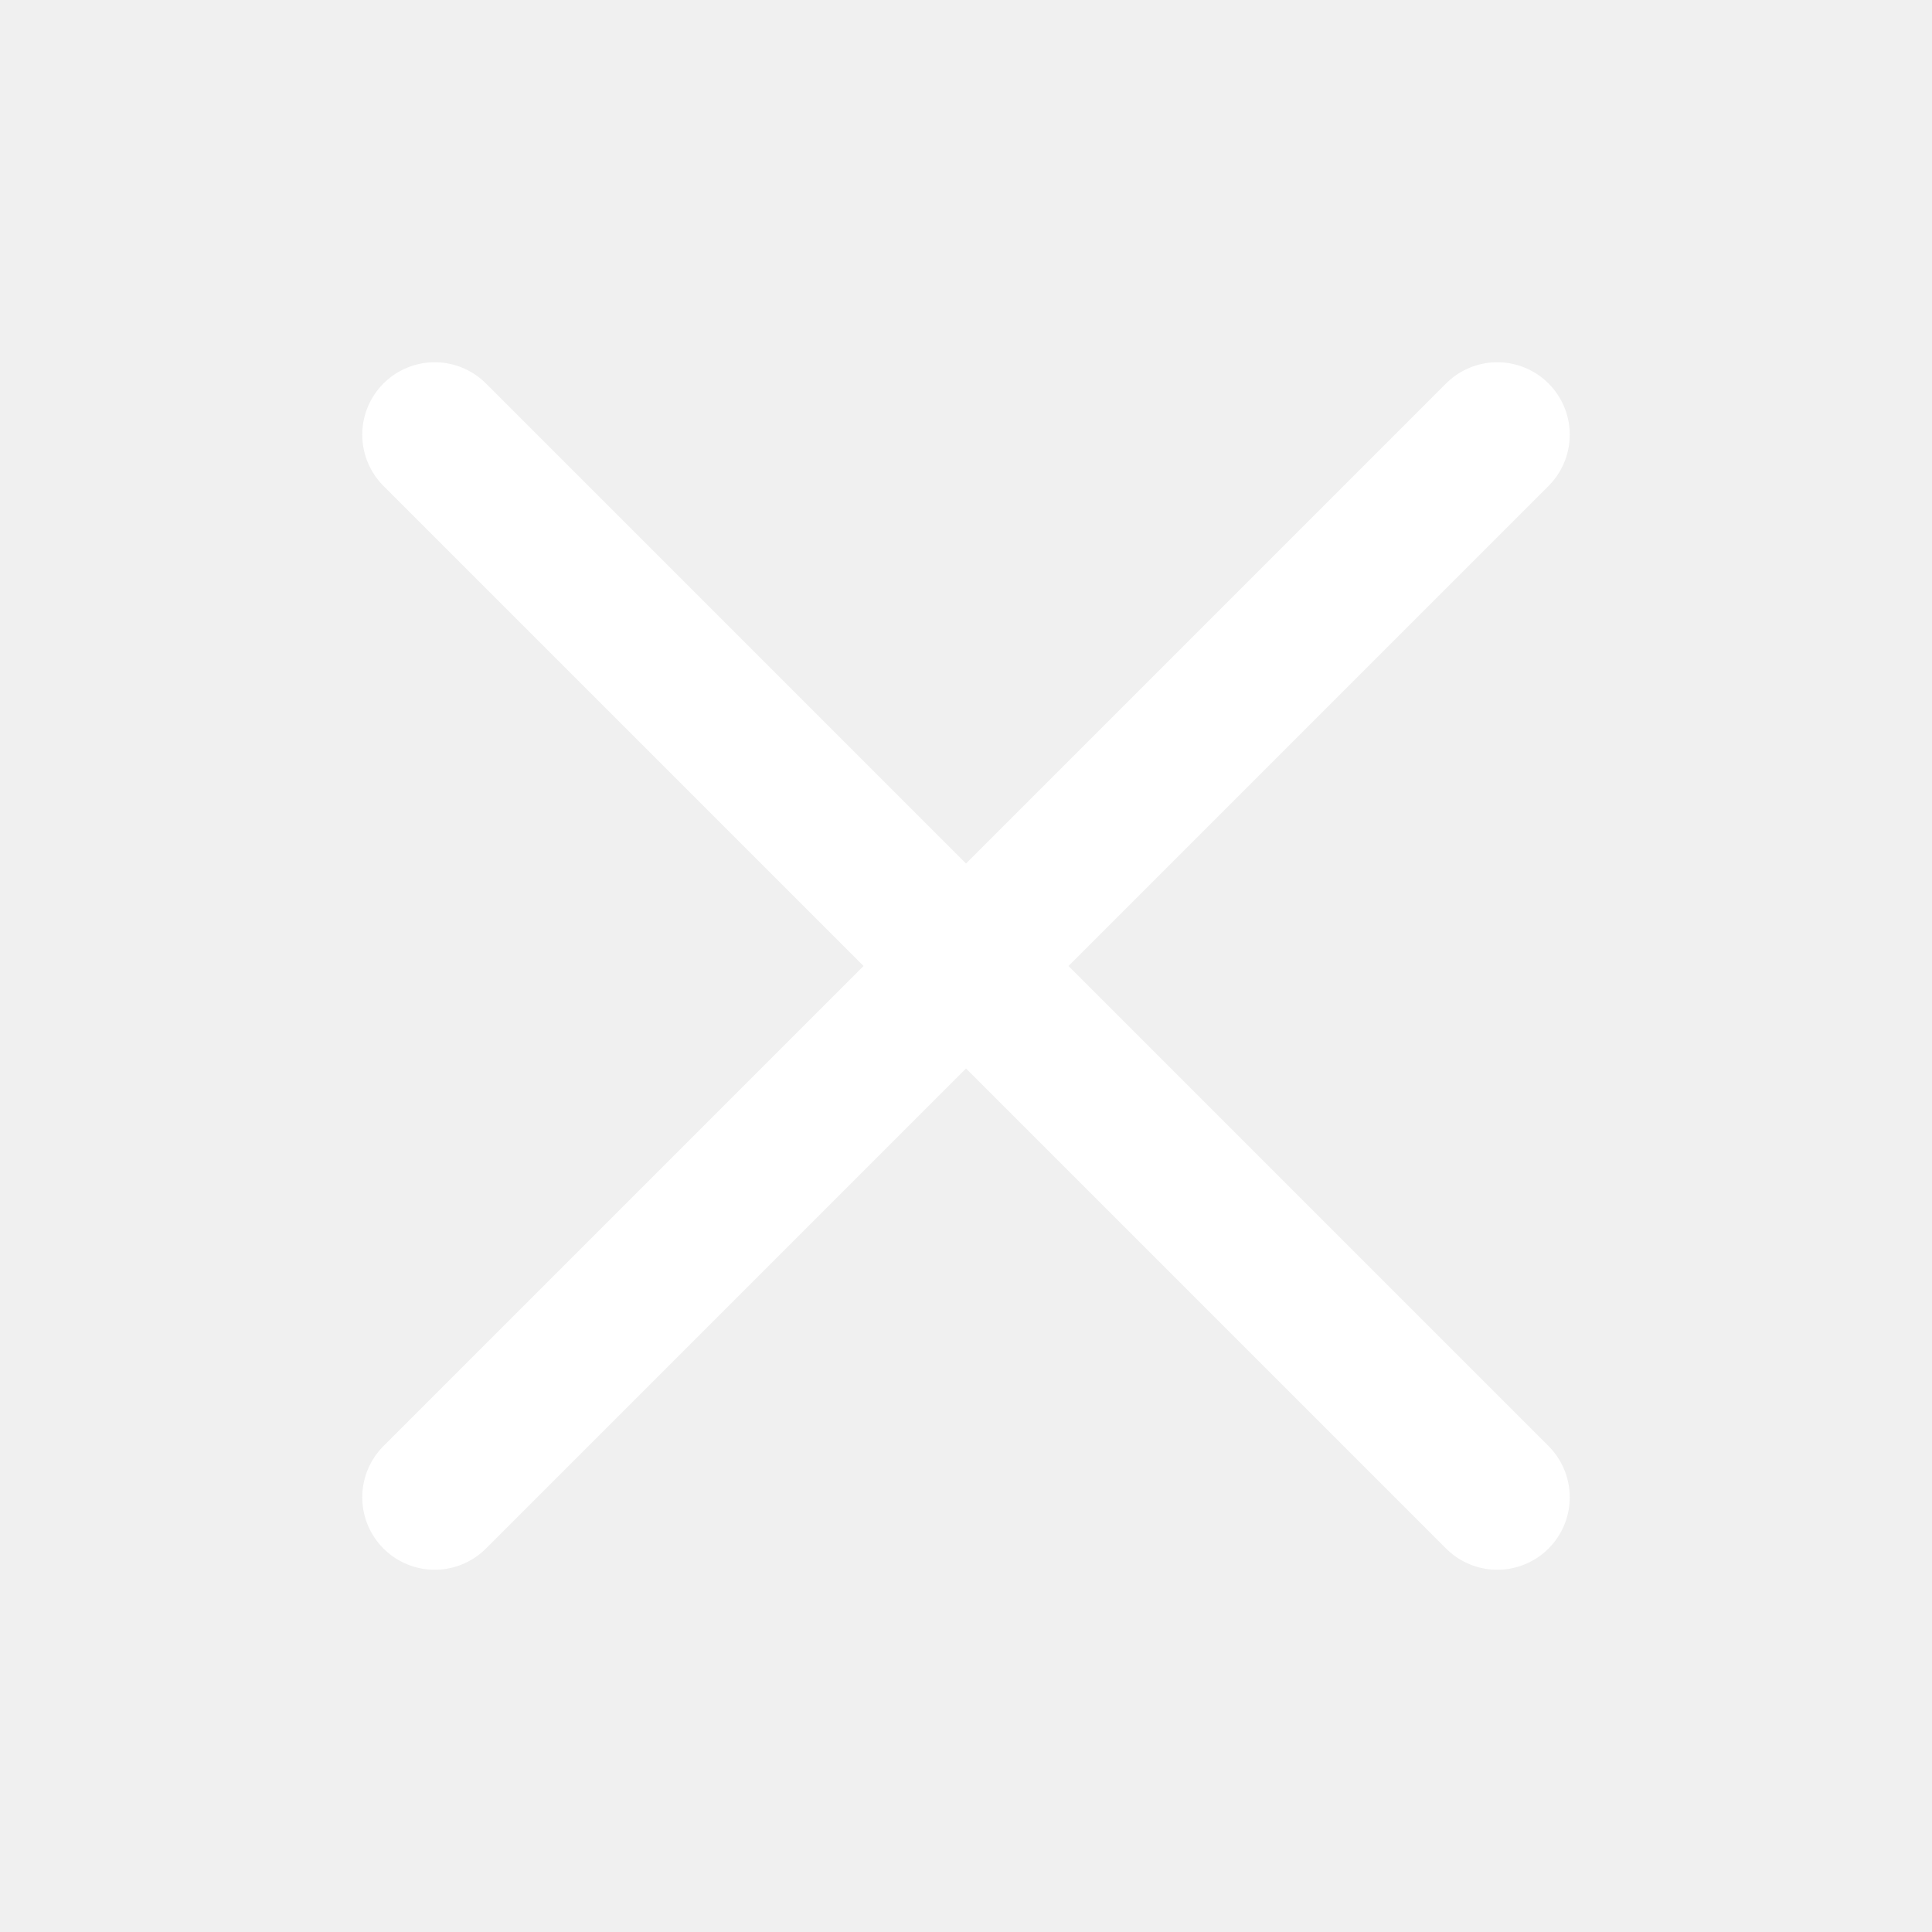
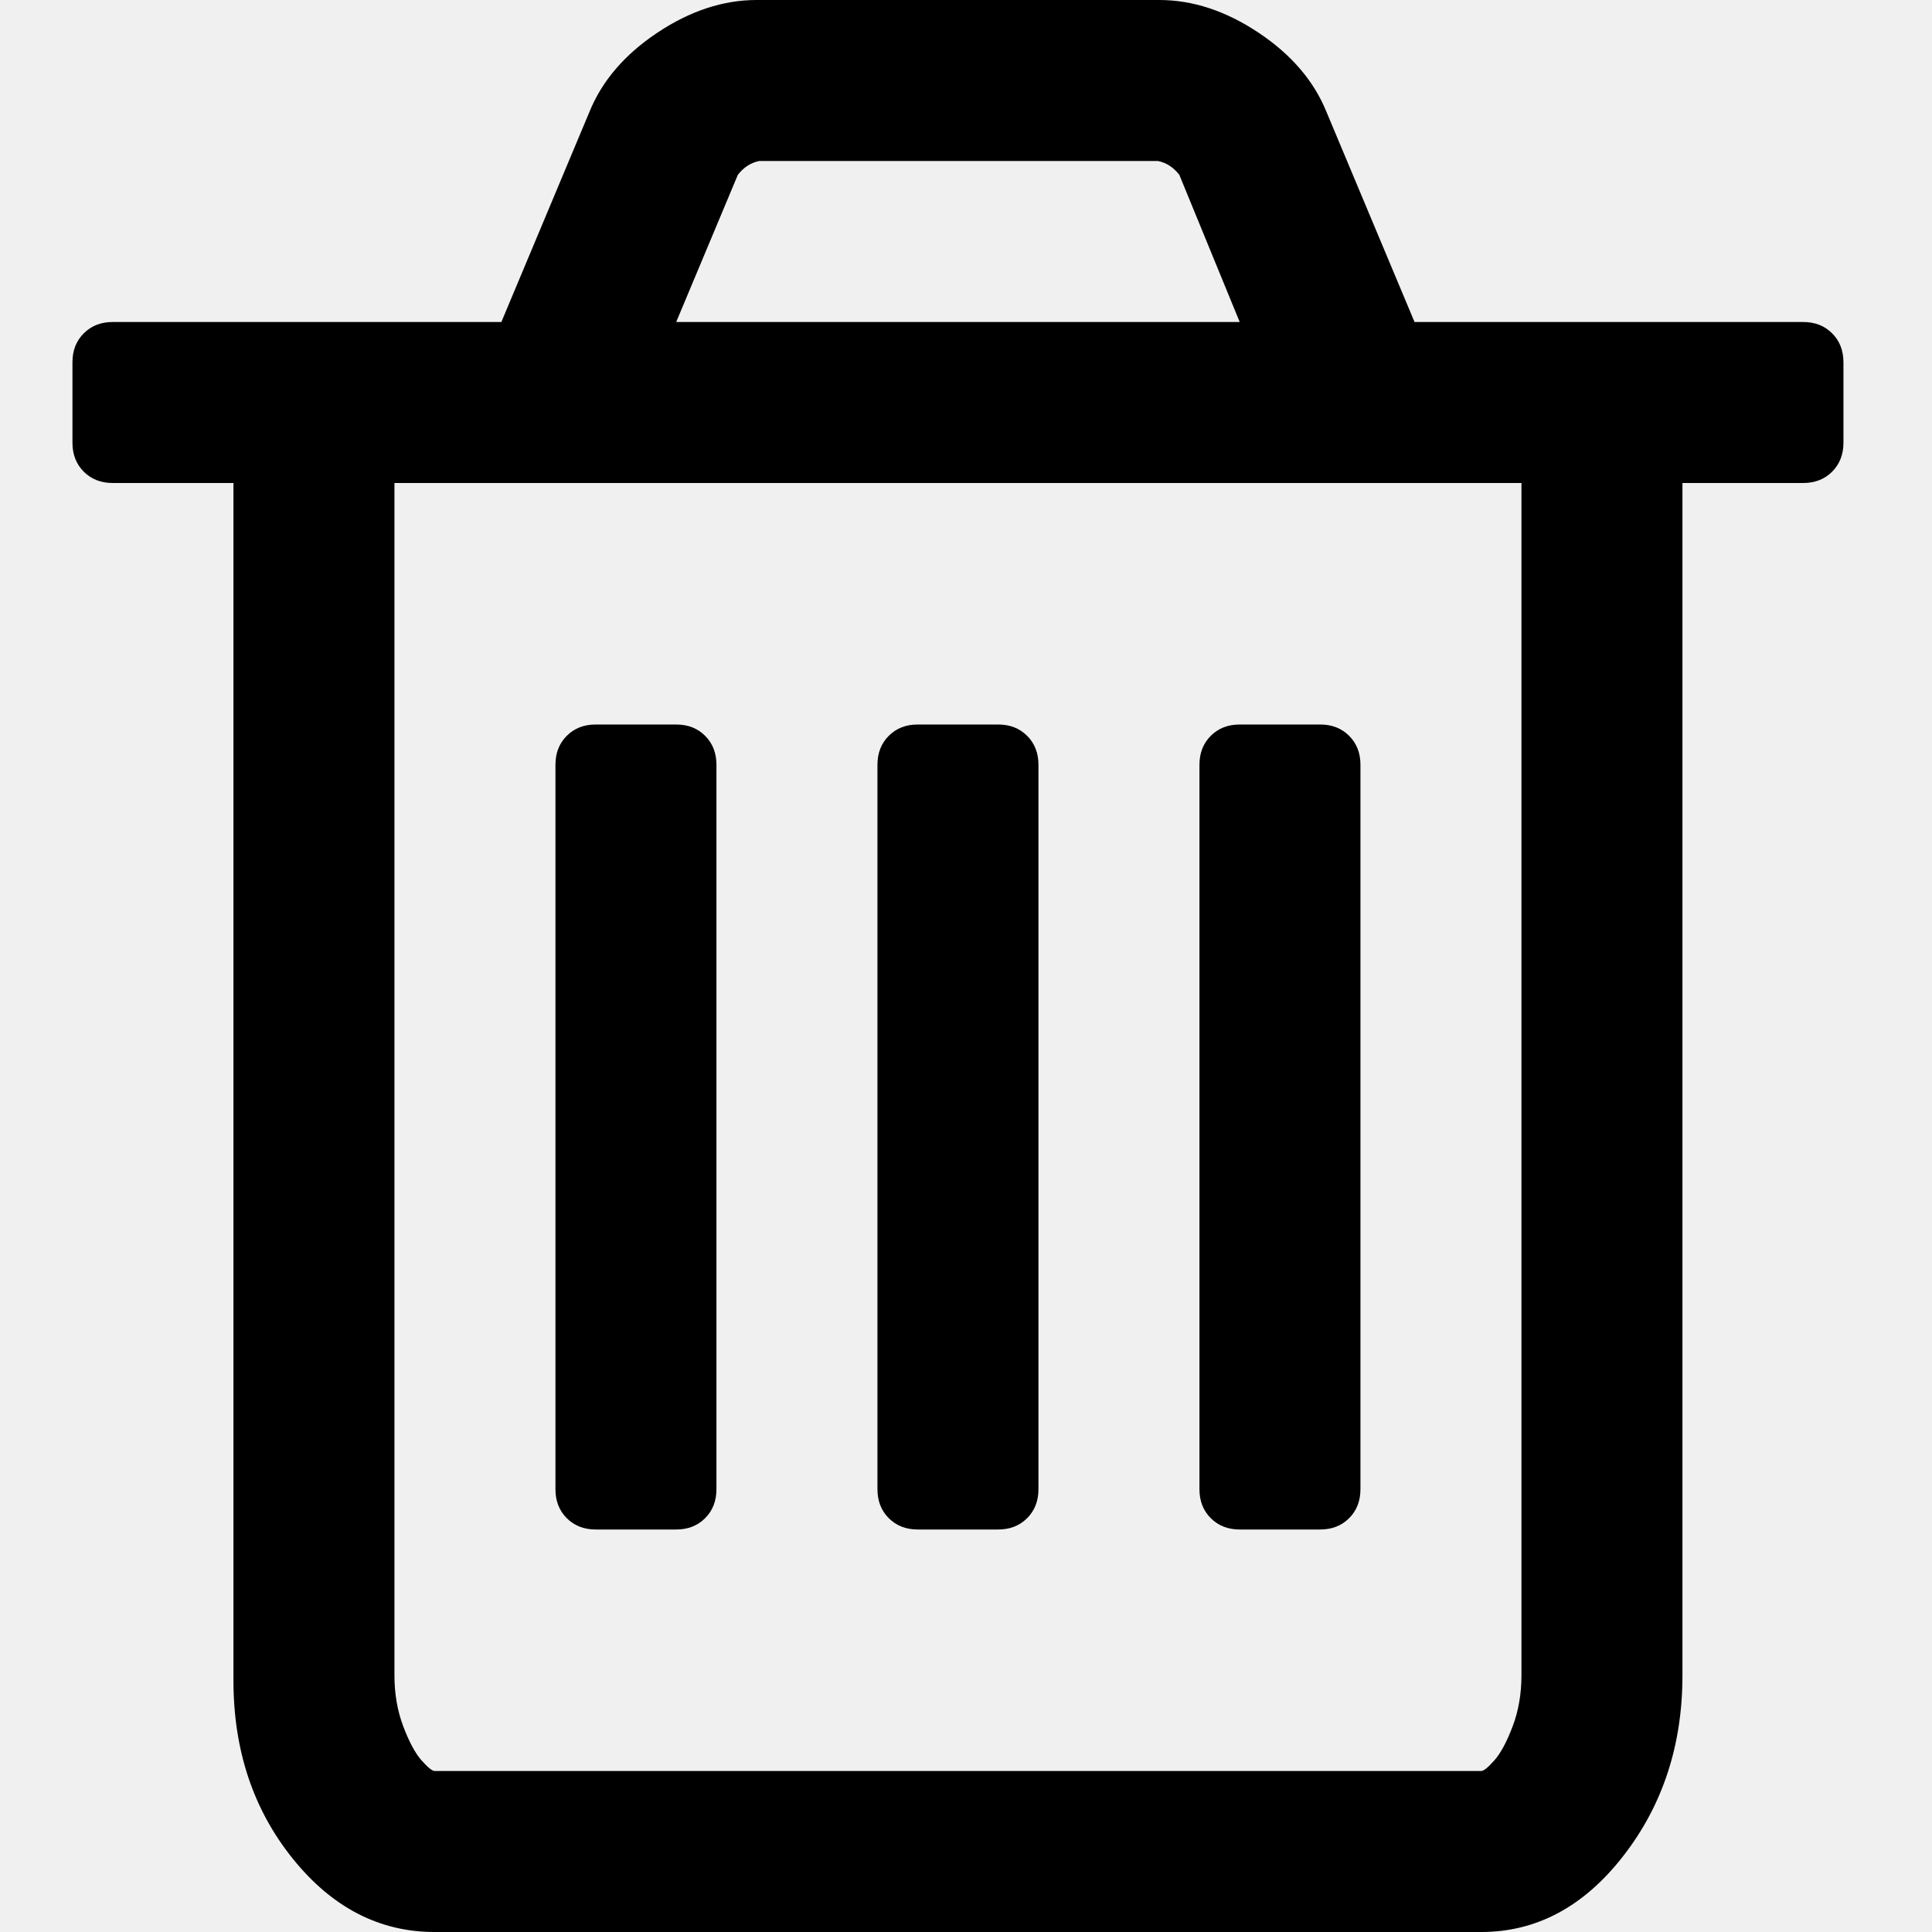
- <svg xmlns="http://www.w3.org/2000/svg" id="svg2" version="1.1" width="40" height="40" xml:space="preserve">
-   <defs id="defs6">
-     <clipPath clipPathUnits="userSpaceOnUse" id="clipPath16">
-       <path d="M 0,32 32,32 32,0 0,0 0,32 z" id="path18" />
-     </clipPath>
-     <clipPath clipPathUnits="userSpaceOnUse" id="clipPath46">
-       <path d="M 0,32 32,32 32,0 0,0 0,32 z" id="path48" />
-     </clipPath>
-     <clipPath clipPathUnits="userSpaceOnUse" id="clipPath56">
-       <path d="M 0,32 32,32 32,0 0,0 0,32 z" id="path58" />
-     </clipPath>
-     <clipPath clipPathUnits="userSpaceOnUse" id="clipPath88">
-       <path d="M 0,32 32,32 32,0 0,0 0,32 z" id="path90" />
-     </clipPath>
-     <clipPath clipPathUnits="userSpaceOnUse" id="clipPath274">
-       <path d="M 0,32 32,32 32,0 0,0 0,32 z" id="path276" />
-     </clipPath>
-     <clipPath clipPathUnits="userSpaceOnUse" id="clipPath422">
-       <path d="M 0,32 32,32 32,0 0,0 0,32 z" id="path424" />
-     </clipPath>
-     <clipPath clipPathUnits="userSpaceOnUse" id="clipPath532">
-       <path d="M 0,32 32,32 32,0 0,0 0,32 z" id="path534" />
-     </clipPath>
-     <clipPath clipPathUnits="userSpaceOnUse" id="clipPath582">
-       <path d="M 0,32 32,32 32,0 0,0 0,32 z" id="path584" />
-     </clipPath>
-     <clipPath clipPathUnits="userSpaceOnUse" id="clipPath660">
-       <path d="M 0,32 32,32 32,0 0,0 0,32 z" id="path662" />
-     </clipPath>
-     <clipPath clipPathUnits="userSpaceOnUse" id="clipPath758">
-       <path d="M 0,32 32,32 32,0 0,0 0,32 z" id="path760" />
-     </clipPath>
-     <clipPath clipPathUnits="userSpaceOnUse" id="clipPath838">
-       <path d="M 0,32 32,32 32,0 0,0 0,32 z" id="path840" />
-     </clipPath>
-     <clipPath clipPathUnits="userSpaceOnUse" id="clipPath896">
-       <path d="M 0,32 32,32 32,0 0,0 0,32 z" id="path898" />
-     </clipPath>
-   </defs>
-   <g id="g10" transform="matrix(1.25,0,0,-1.25,0,40)">
-     <path style="fill:none;stroke:#ffffff;stroke-width:3;stroke-linecap:round;stroke-linejoin:round;stroke-miterlimit:4;stroke-opacity:1;stroke-dasharray:none" d="M 9,9 31,31" id="path3146" transform="matrix(0.8,0,0,-0.8,0,32)" />
-     <path style="fill:none;stroke:#ffffff;stroke-width:3;stroke-linecap:round;stroke-linejoin:round;stroke-miterlimit:4;stroke-opacity:1;stroke-dasharray:none" d="M 31,9 9,31" id="path3148" transform="matrix(0.8,0,0,-0.8,0,32)" />
+ <svg xmlns="http://www.w3.org/2000/svg" id="svg3741" height="100%" width="100%" version="1.1" viewBox="0 -256 40 40">
+   <g id="g3743" transform="matrix(0.02604167,0,0,-0.02604167,1.5,-219.3333)">
+     <path id="path3745" fill="currentColor" d="M512,800v-576q0-14-9-23t-23-9h-64q-14,0-23,9t-9,23v576q0,14,9,23t23,9h64q14,0,23-9t9-23zm256,0v-576q0-14-9-23t-23-9h-64q-14,0-23,9t-9,23v576q0,14,9,23t23,9h64q14,0,23-9t9-23zm256,0v-576q0-14-9-23t-23-9h-64q-14,0-23,9t-9,23v576q0,14,9,23t23,9h64q14,0,23-9t9-23zm128-724v948h-896v-948q0-22,7-40.5t14.5-27,10.5-8.5h832q3,0,10.5,8.5t14.5,27,7,40.5zm-672,1076h448l-48,117q-7,9-17,11h-317q-10-2-17-11zm928-32v-64q0-14-9-23t-23-9h-96v-948q0-83-47-143.5t-113-60.5h-832q-66,0-113,58.5t-47,141.5v952h-96q-14,0-23,9t-9,23v64q0,14,9,23t23,9h309l70,167q15,37,54,63t79,26h320q40,0,79-26t54-63l70-167h309q14,0,23-9t9-23z" />
  </g>
</svg>
